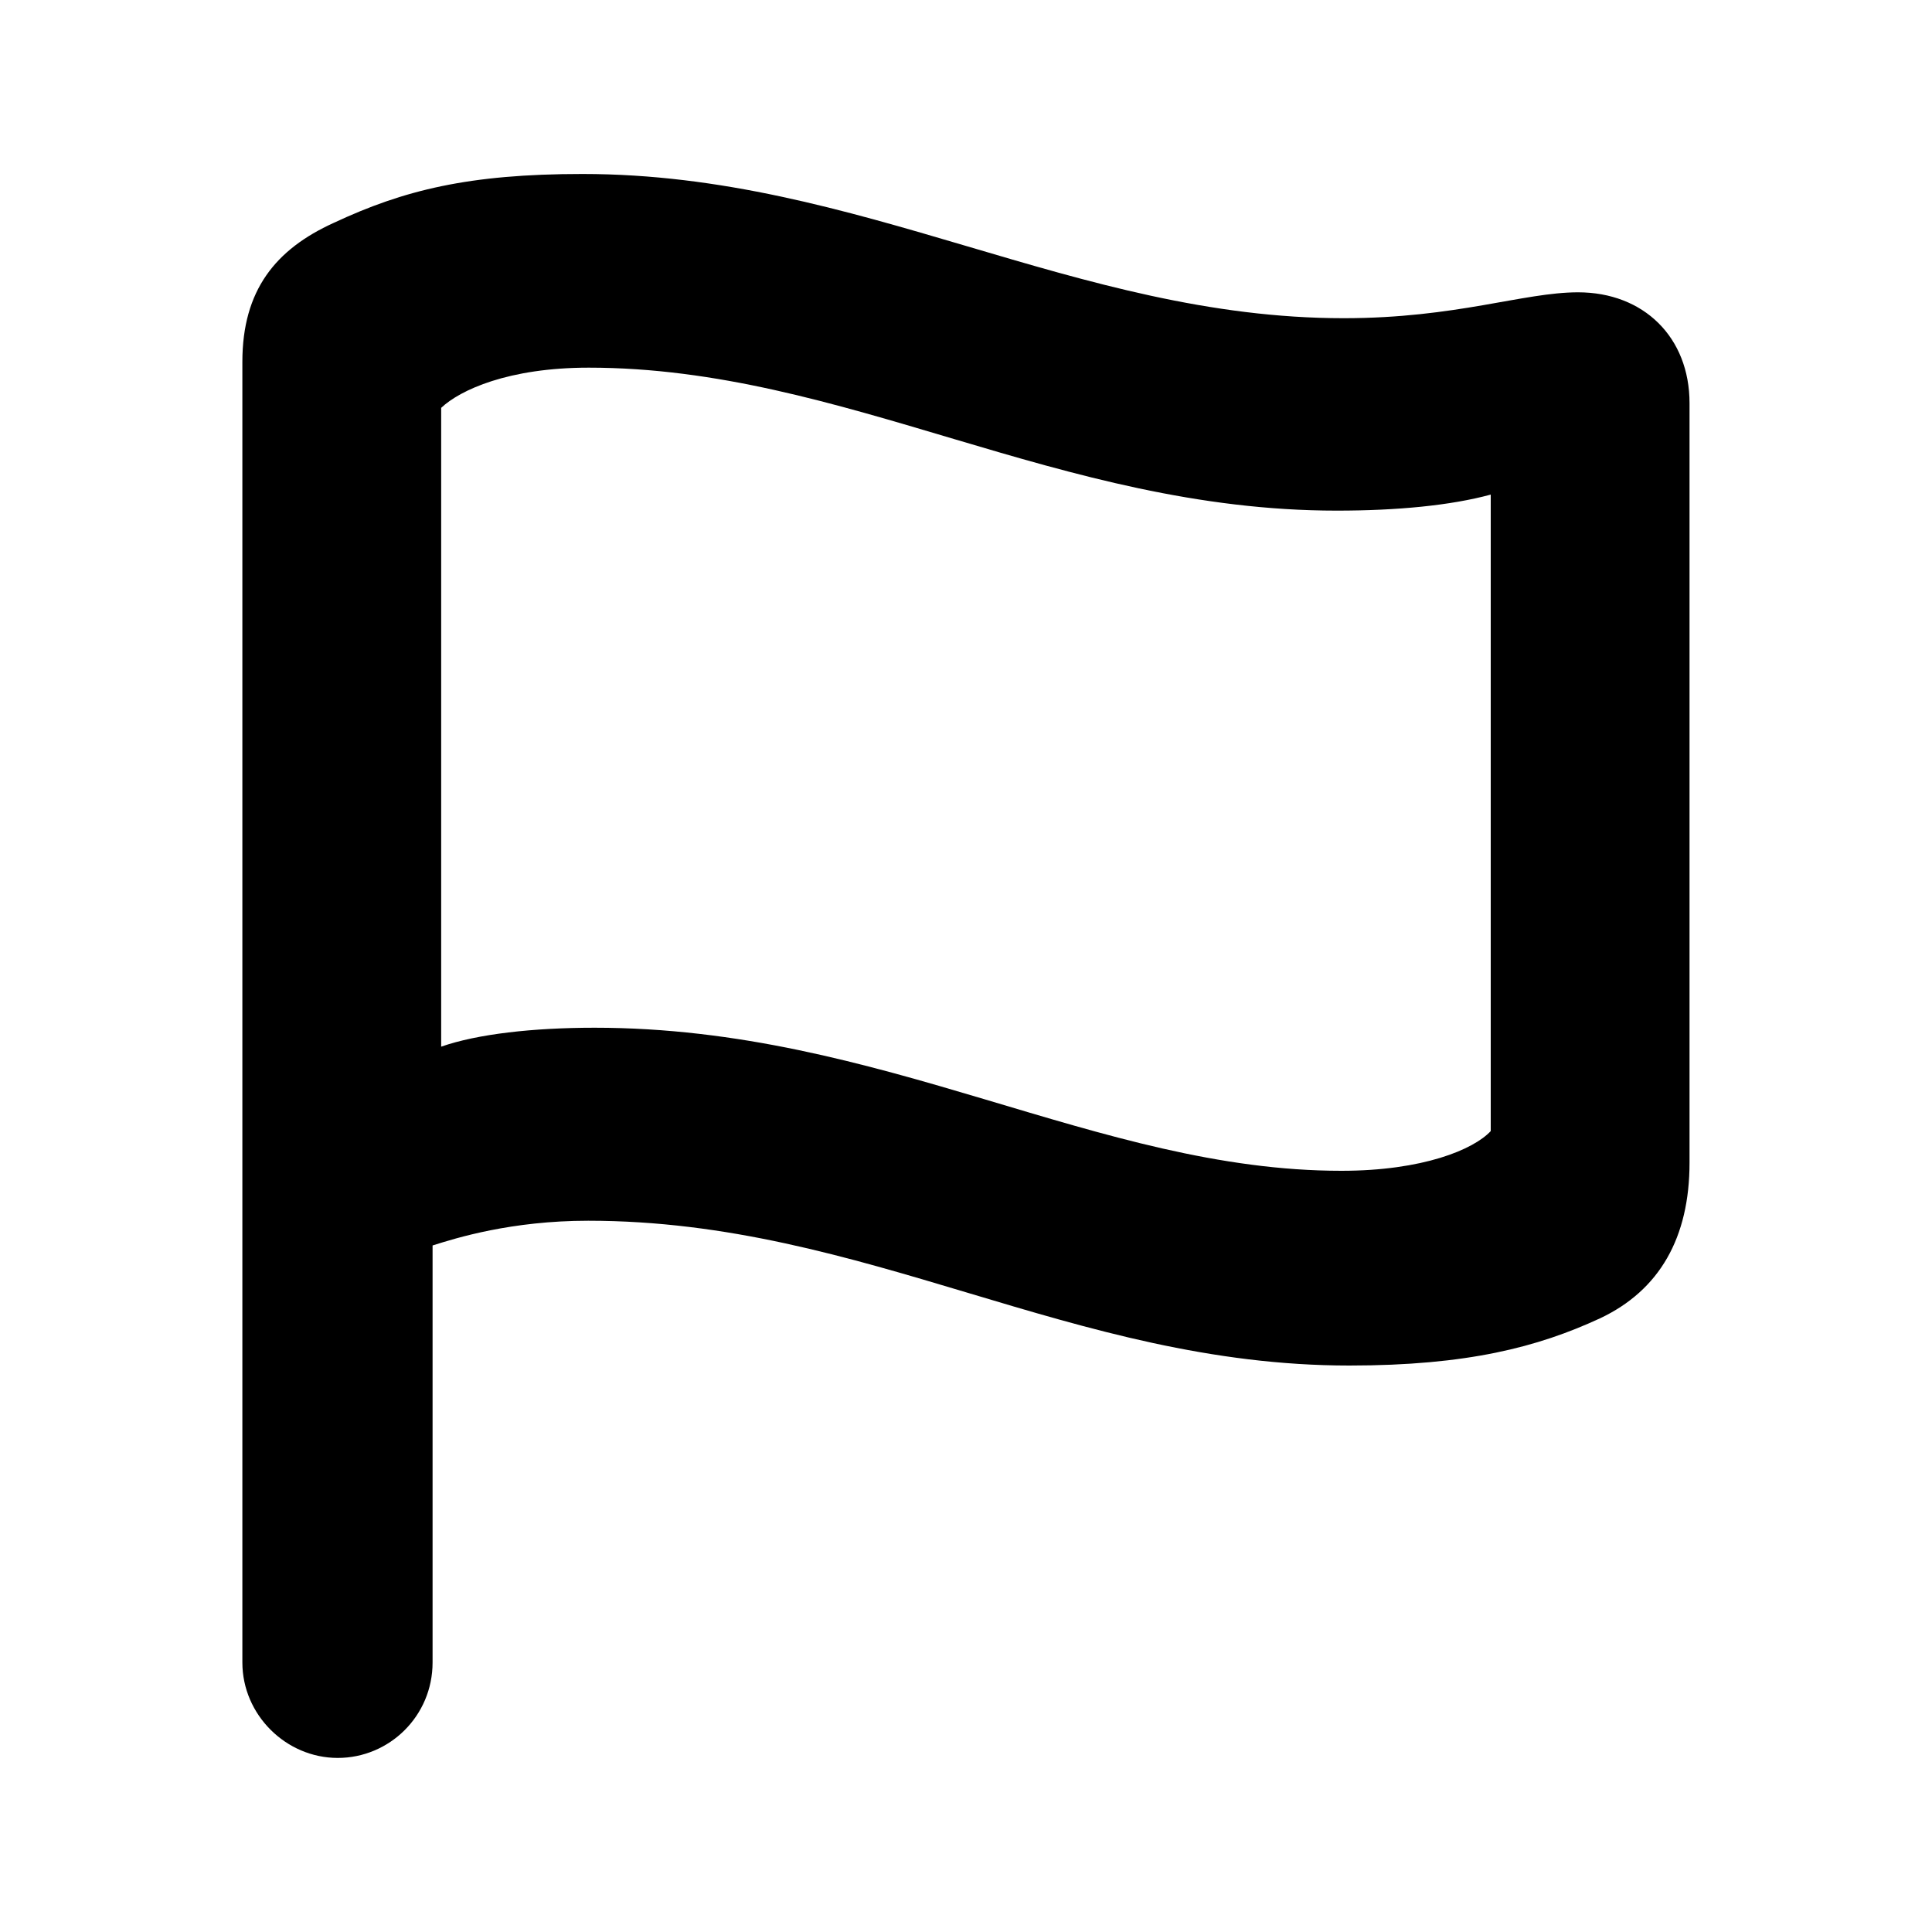
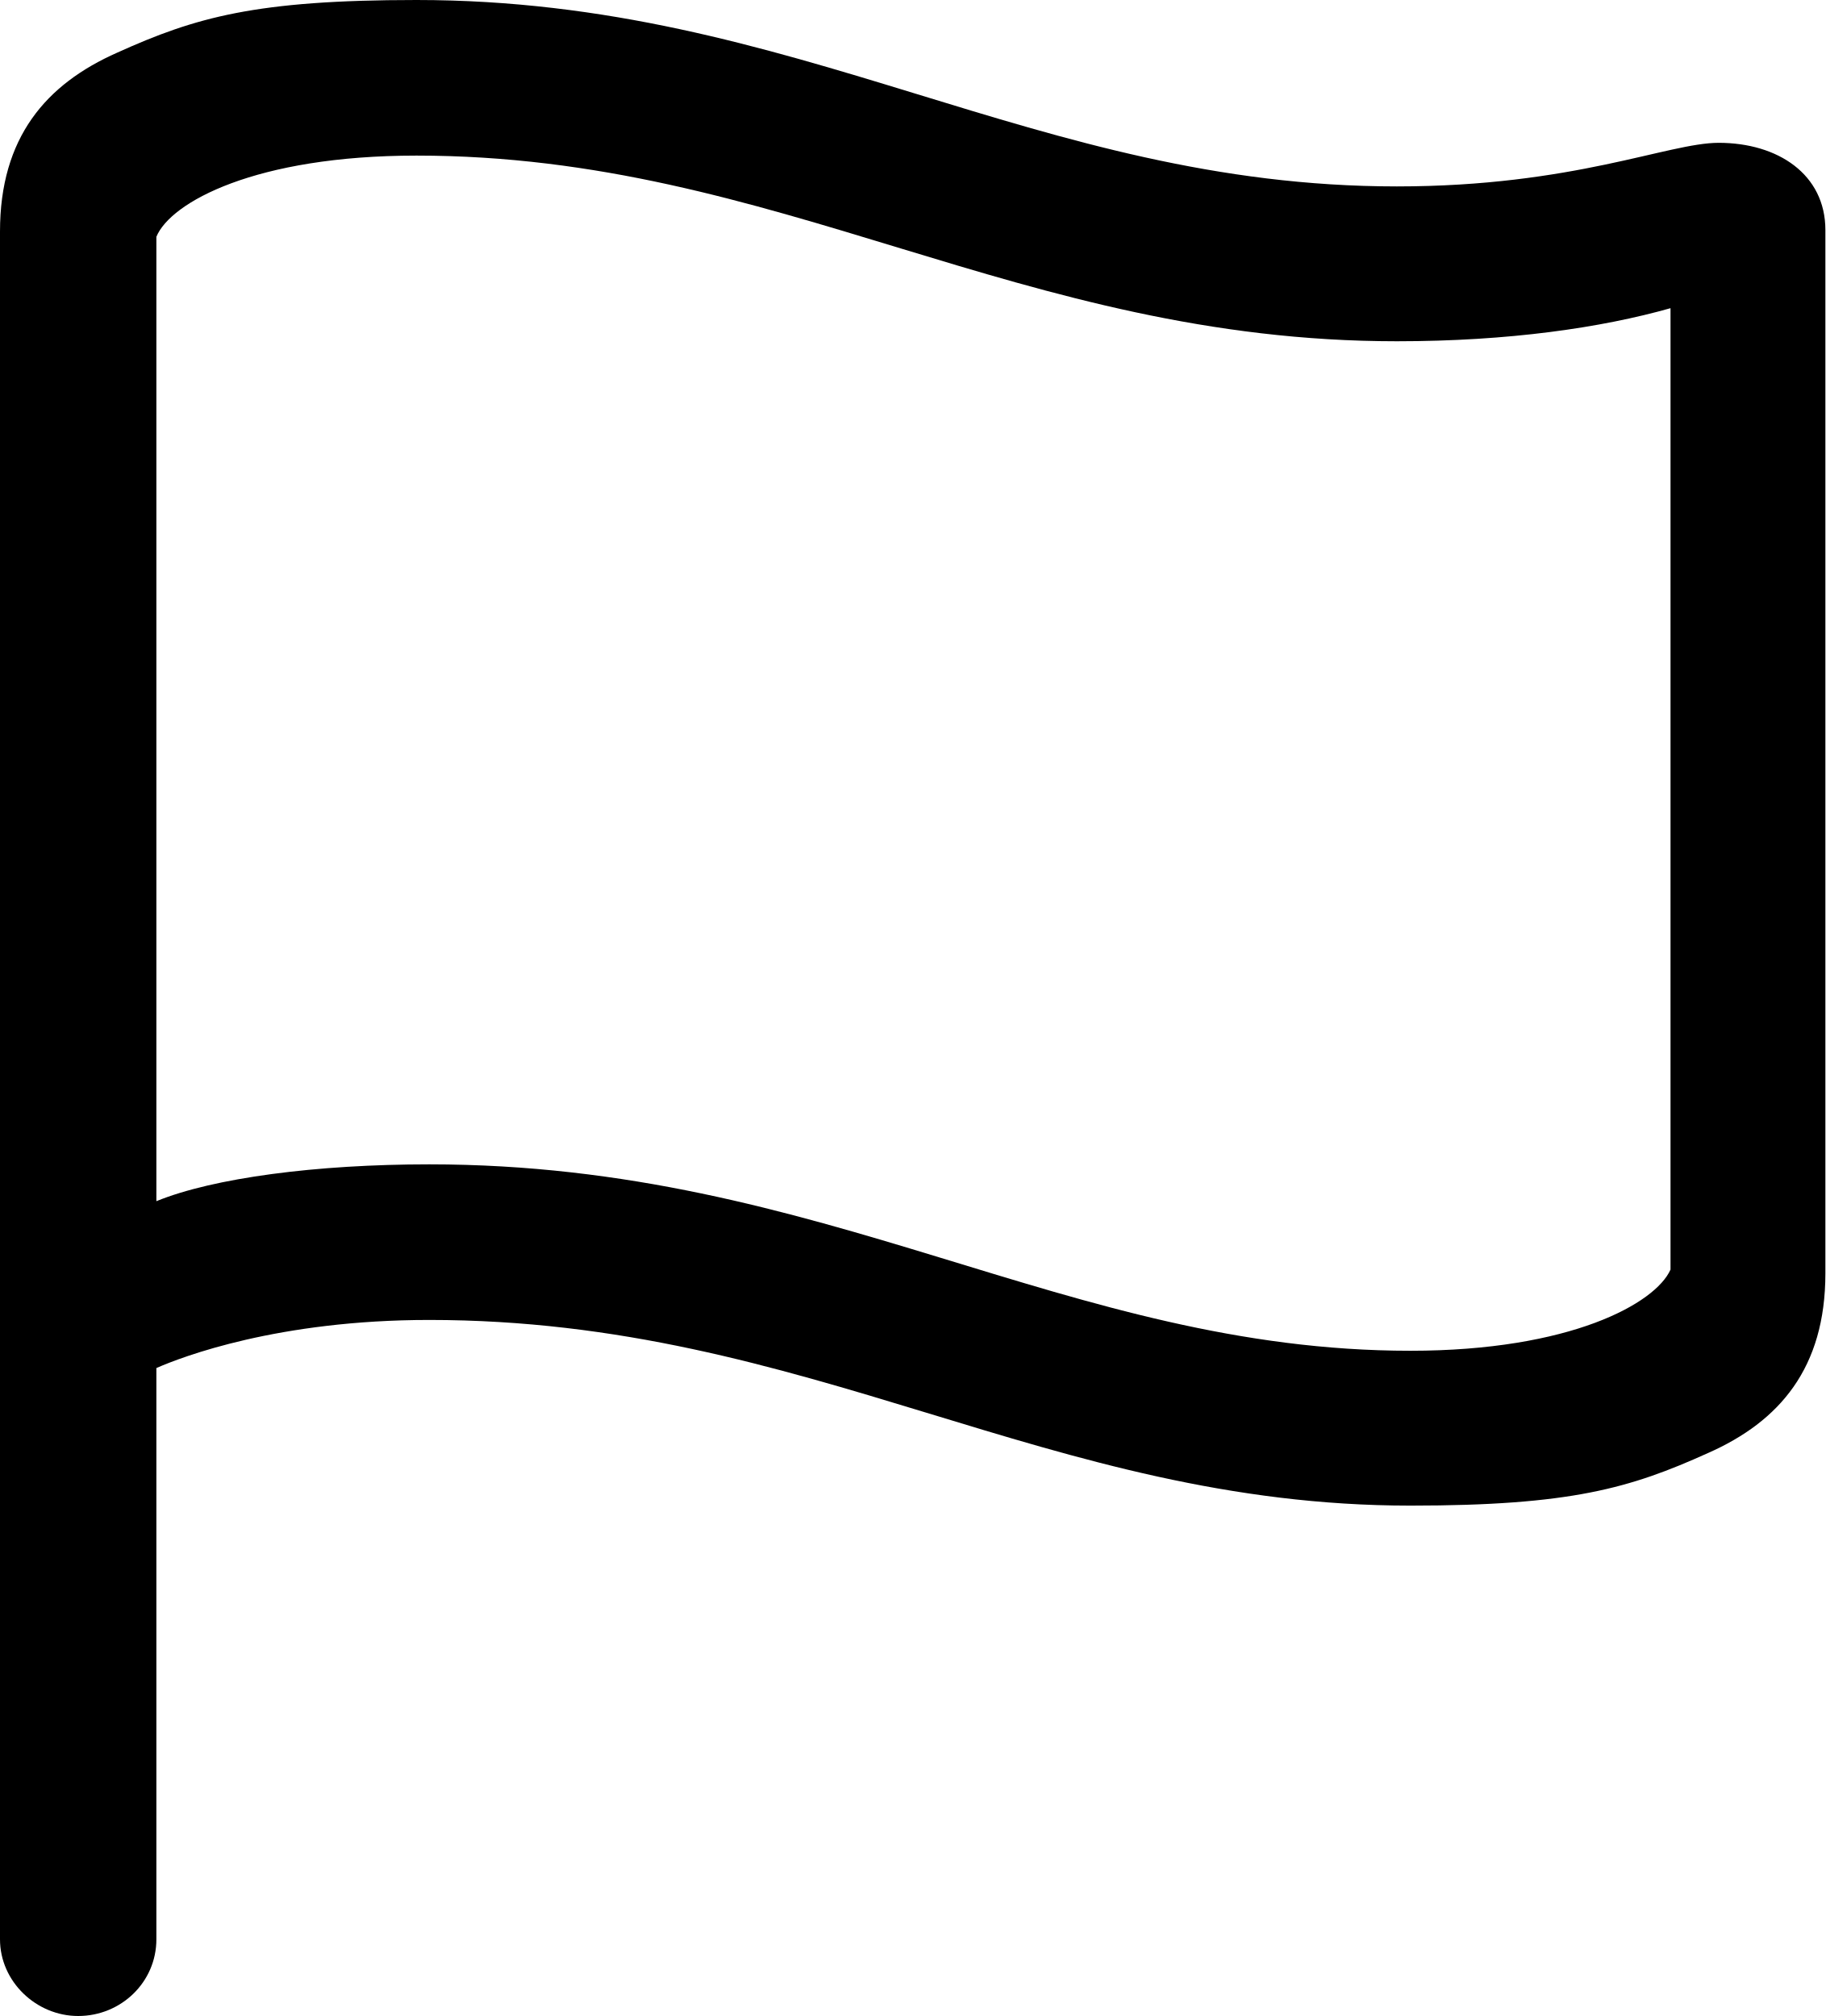
- <svg xmlns="http://www.w3.org/2000/svg" width="20" height="20" viewBox="0 0 20 20" fill="currentColor">
-   <path d="M3.496 18.198C4.031 18.198 4.478 17.764 4.478 17.21V12.893C4.721 12.816 5.292 12.637 6.089 12.637C8.962 12.637 11.097 14.136 13.969 14.136C15.188 14.136 15.92 13.945 16.562 13.648C17.181 13.357 17.49 12.81 17.49 12.036V4.174C17.49 3.49 17.014 3.026 16.336 3.026C15.771 3.026 15.075 3.294 13.91 3.294C11.132 3.294 8.902 1.801 6.03 1.801C4.852 1.801 4.18 1.968 3.455 2.307C2.854 2.58 2.509 3.003 2.509 3.746V17.21C2.509 17.752 2.961 18.198 3.496 18.198ZM13.886 12.12C11.358 12.12 9.14 10.639 6.155 10.639C5.518 10.639 4.941 10.704 4.567 10.835V4.222C4.763 4.037 5.263 3.806 6.095 3.806C8.742 3.806 10.96 5.286 13.838 5.286C14.463 5.286 15.016 5.233 15.432 5.12V11.709C15.254 11.9 14.73 12.12 13.886 12.12Z" fill="currentColor" />
+ <svg xmlns="http://www.w3.org/2000/svg" viewBox="4.28 3.39 24.28 26.82" width="24.28" height="26.82" fill="currentColor">
+   <path d="M5.32 30.21C5.89 30.21 6.36 29.76 6.36 29.19L6.36 21.59C6.70 21.44 7.98 20.95 9.99 20.95C15.05 20.95 18.22 23.42 23.04 23.42C25.17 23.42 25.96 23.19 27.00 22.72C27.95 22.30 28.56 21.59 28.56 20.33L28.56 6.45C28.56 5.71 27.93 5.29 27.14 5.29C26.47 5.29 25.21 5.87 22.86 5.87C18.05 5.87 14.89 3.39 9.82 3.39C7.68 3.39 6.88 3.62 5.84 4.09C4.89 4.51 4.28 5.22 4.28 6.47L4.28 29.19C4.28 29.75 4.76 30.21 5.32 30.21ZM23.04 21.36C18.48 21.36 15.26 18.88 9.99 18.88C8.49 18.88 7.12 19.06 6.36 19.37L6.36 6.54C6.55 6.08 7.68 5.46 9.82 5.46C14.63 5.46 17.84 7.93 22.86 7.93C24.35 7.93 25.58 7.75 26.50 7.49L26.50 20.28C26.30 20.73 25.17 21.36 23.04 21.36Z" />
</svg>
